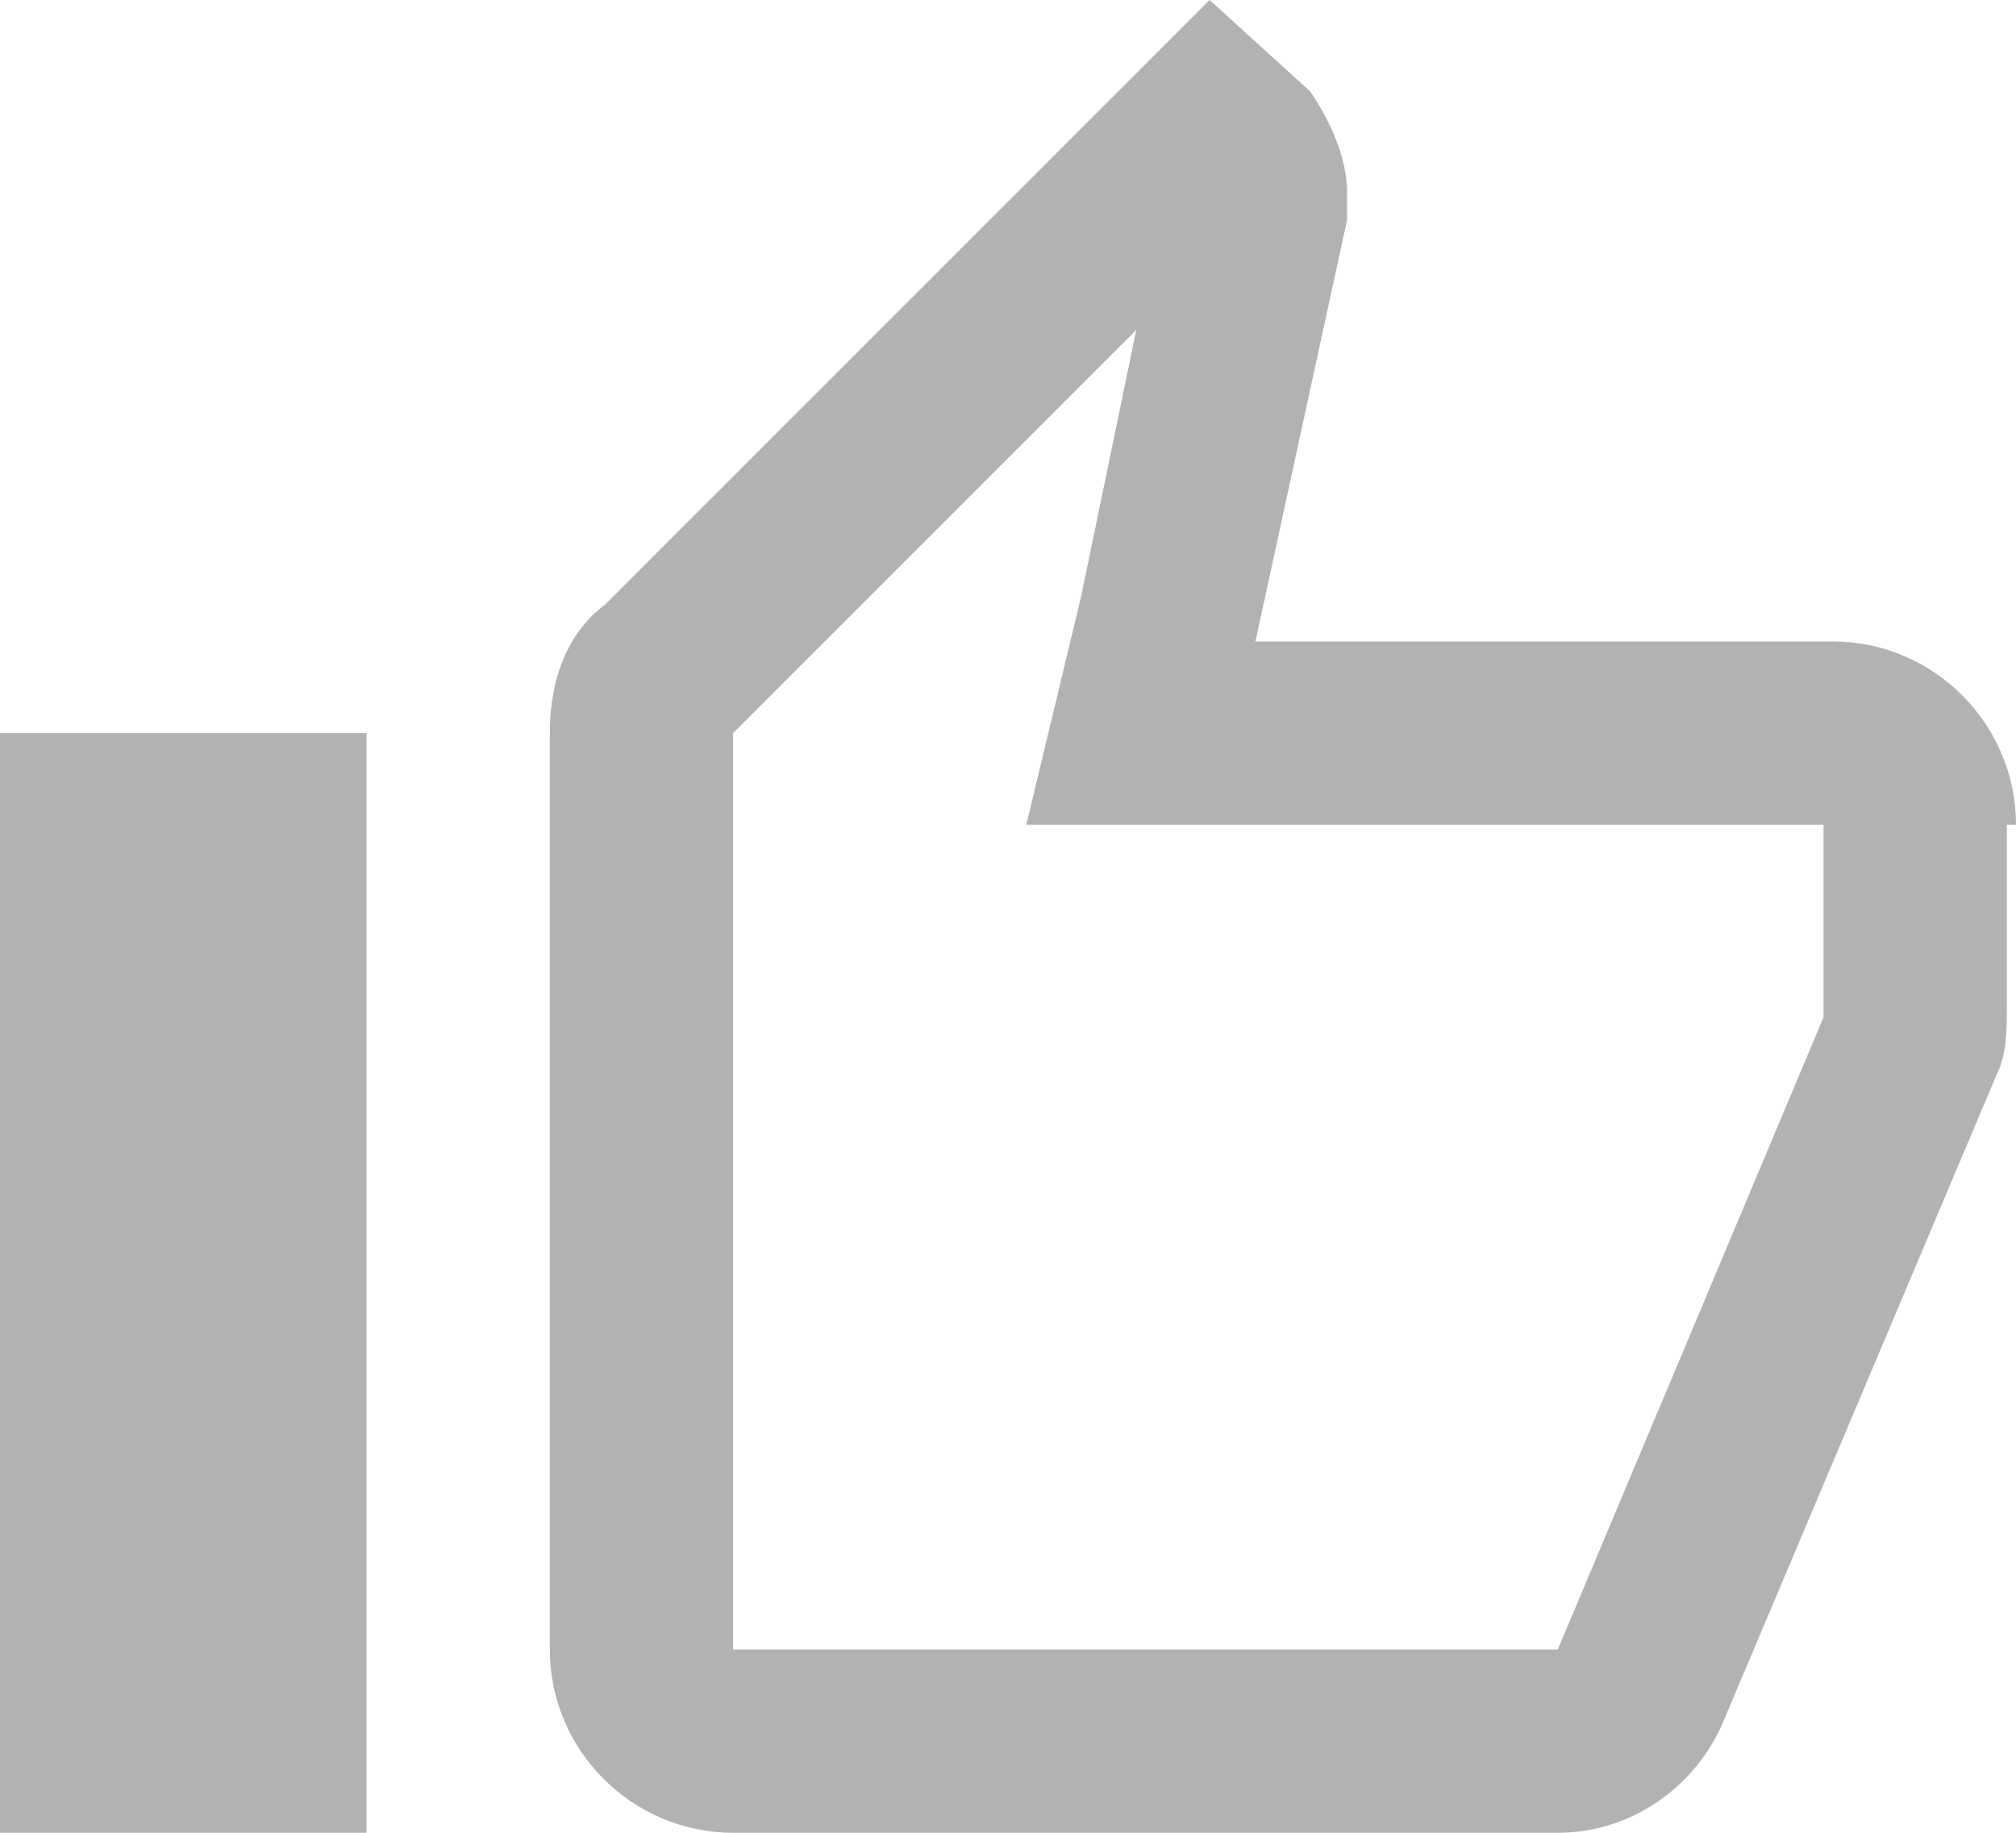
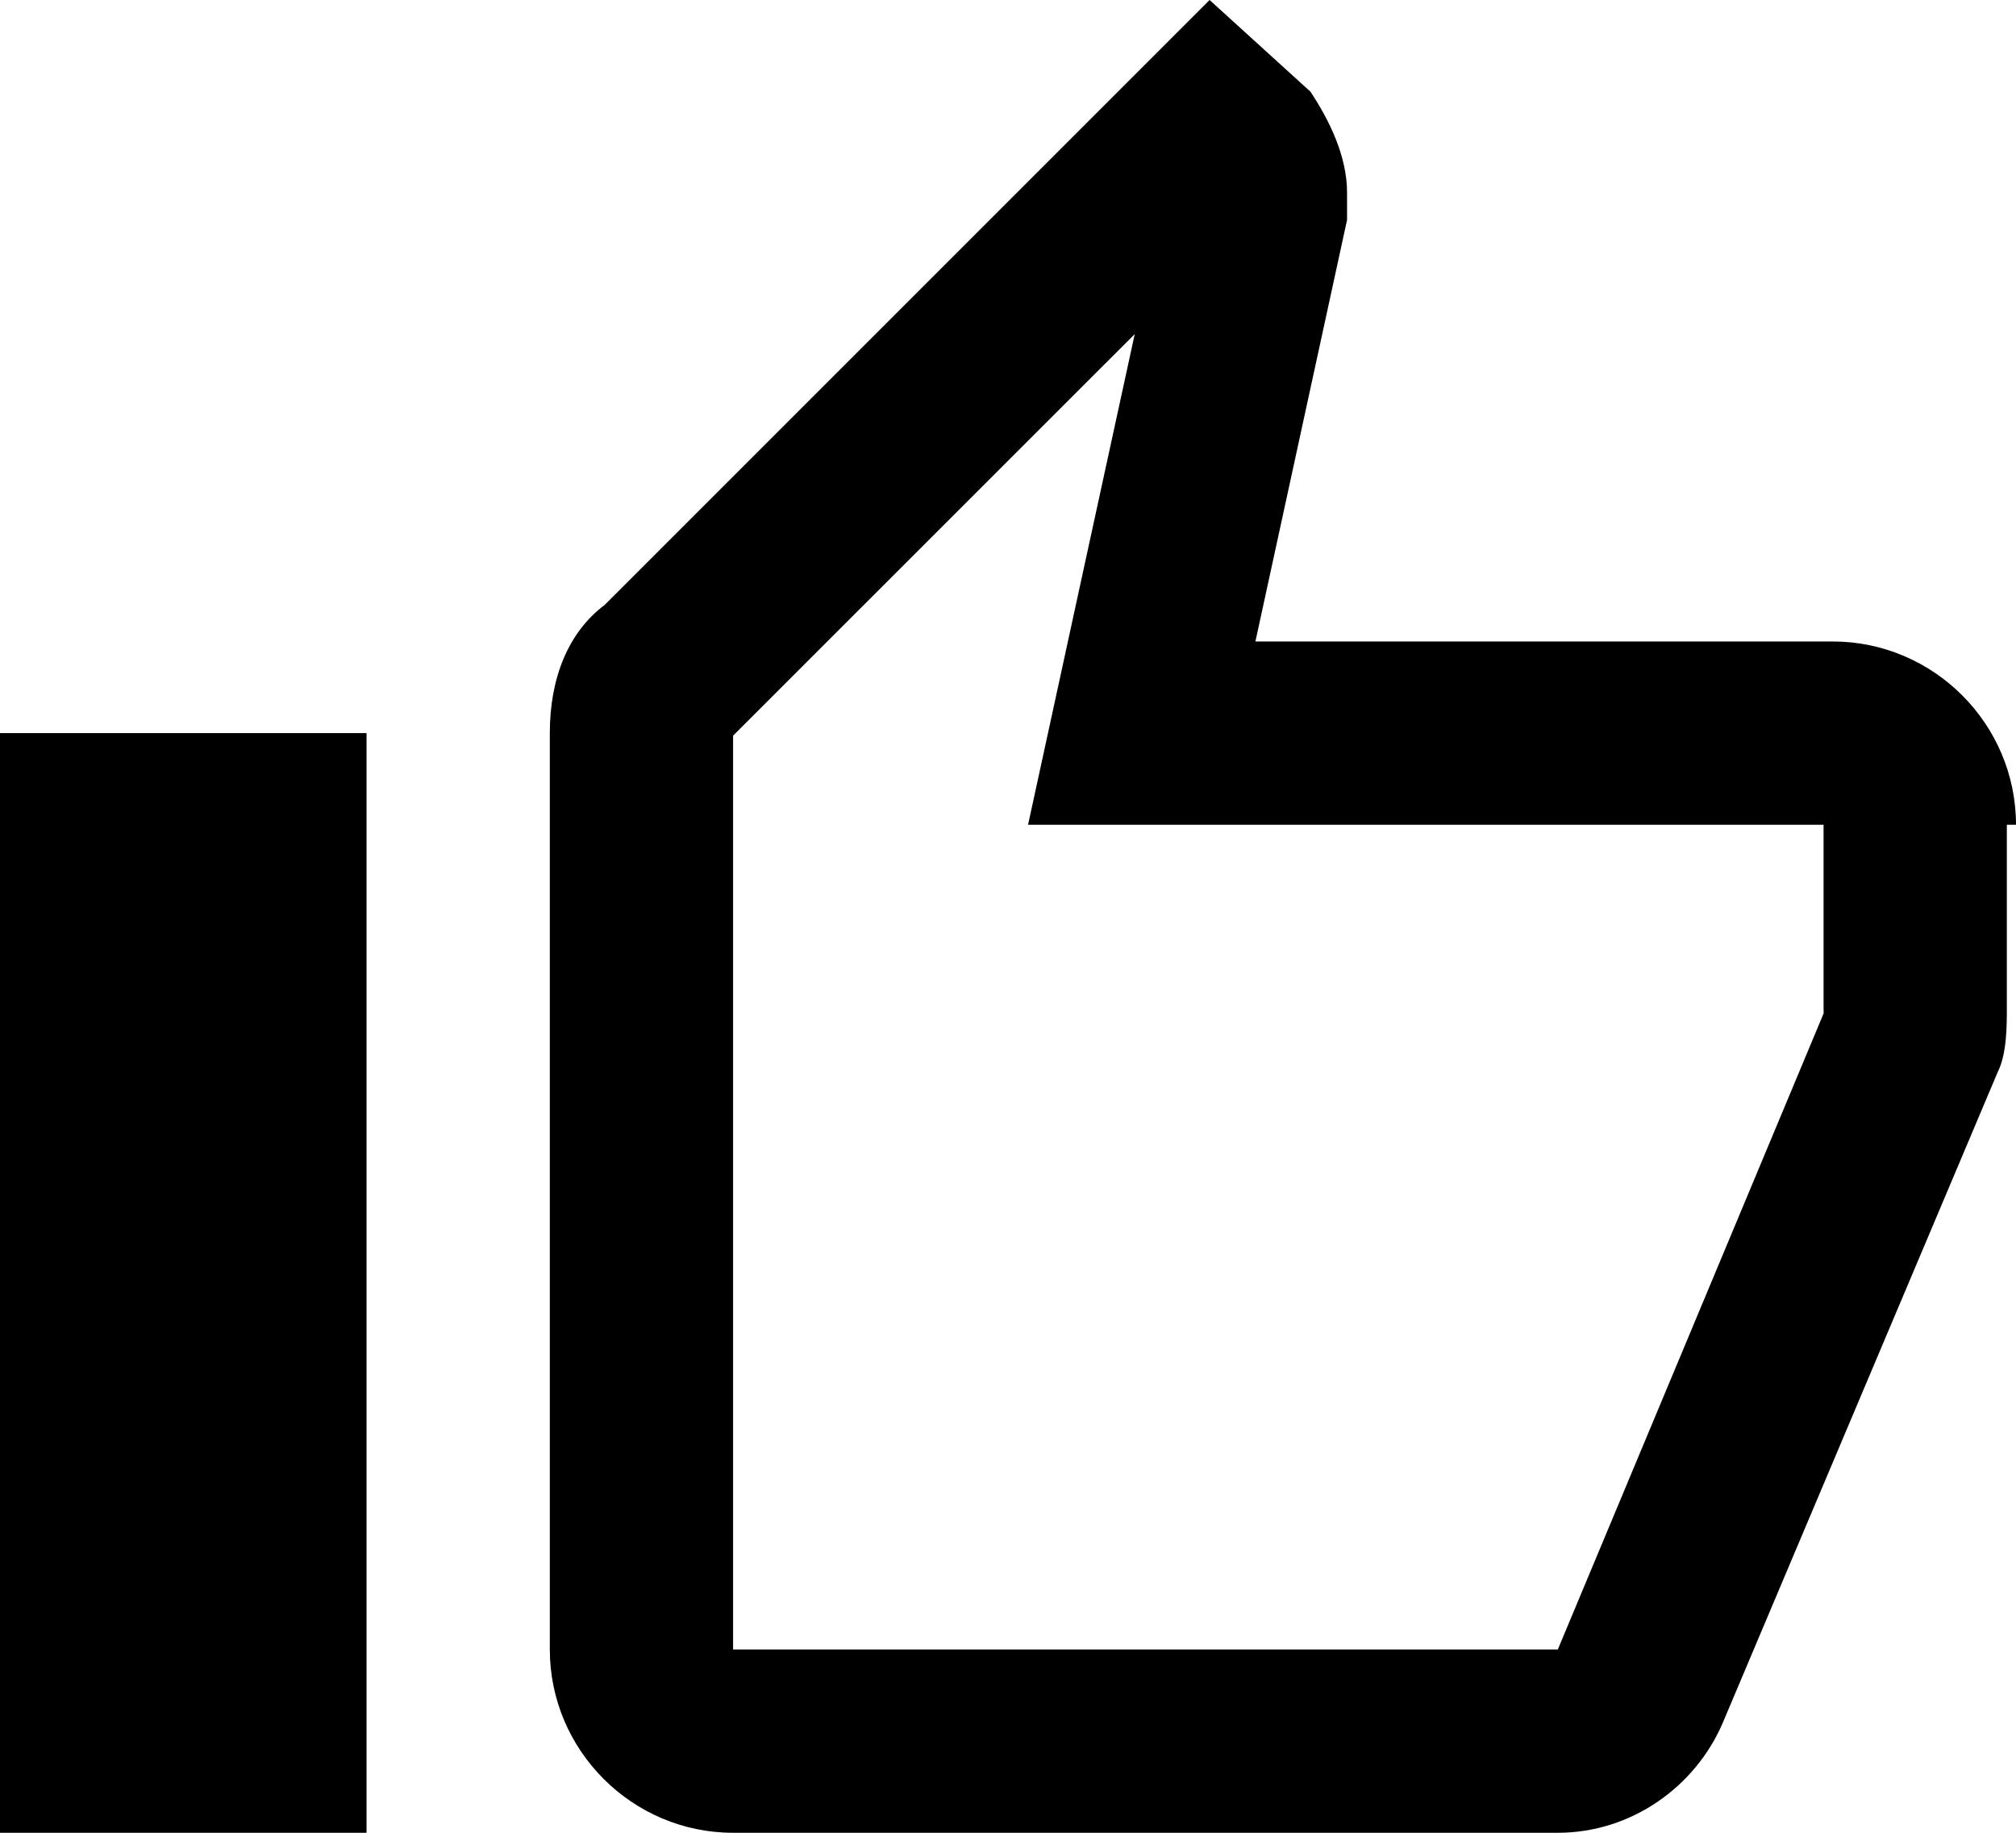
- <svg xmlns="http://www.w3.org/2000/svg" version="1.1" id="Layer_1" x="0px" y="0px" viewBox="0 0 22 20" enable-background="new 0 0 22 20" xml:space="preserve">
+ <svg xmlns="http://www.w3.org/2000/svg" version="1.0" id="Layer_1" x="0px" y="0px" width="22px" height="20px" viewBox="0 0 22 20" enable-background="new 0 0 22 20" xml:space="preserve">
  <g id="Page-1">
    <g id="Core" transform="translate(-295, -464)">
      <g id="thumb-up" transform="translate(295, 464)">
-         <path id="Shape" fill="#B2B2B2" d="M12.4,3.6l-0.6,2.9L11.2,9h2.5h6.2v2c0,0,0,0,0,0.1L17,18H8V8l0,0L12.4,3.6 M2,10v8V10      M13.2,0L6.6,6.6C6.2,6.9,6,7.4,6,8v10c0,1.1,0.9,2,2,2h9c0.8,0,1.5-0.5,1.8-1.2l3-7.1c0.1-0.2,0.1-0.5,0.1-0.7V9H22     c0-1.1-0.9-2-2-2h-6.3l1-4.6V2.1c0-0.4-0.2-0.8-0.4-1.1L13.2,0L13.2,0z M4,8H0v12h4V8L4,8z M22,9C22,9,22,9,22,9L22,9L22,9z" />
+         <path id="Shape" fill="#000000" d="M12.383,3.646l-0.637,2.929L11.219,9H13.7h6.2v2c0,0.018,0,0.037,0.001,0.058L17,18H8V8.029     l0.014-0.015L12.383,3.646 M2,10v8V10 M13.2,0L6.6,6.6C6.2,6.9,6,7.4,6,8v10c0,1.1,0.9,2,2,2h9c0.8,0,1.5-0.5,1.8-1.2l3-7.1     C21.9,11.5,21.9,11.2,21.9,11V9H22c0-1.1-0.9-2-2-2h-6.3l1-4.6V2.1c0-0.4-0.2-0.8-0.4-1.1L13.2,0L13.2,0z M4,8H0v12h4V8L4,8z      M22,9c0,0.033,0,0.044,0,0.044V9L22,9z" />
      </g>
    </g>
  </g>
</svg>
